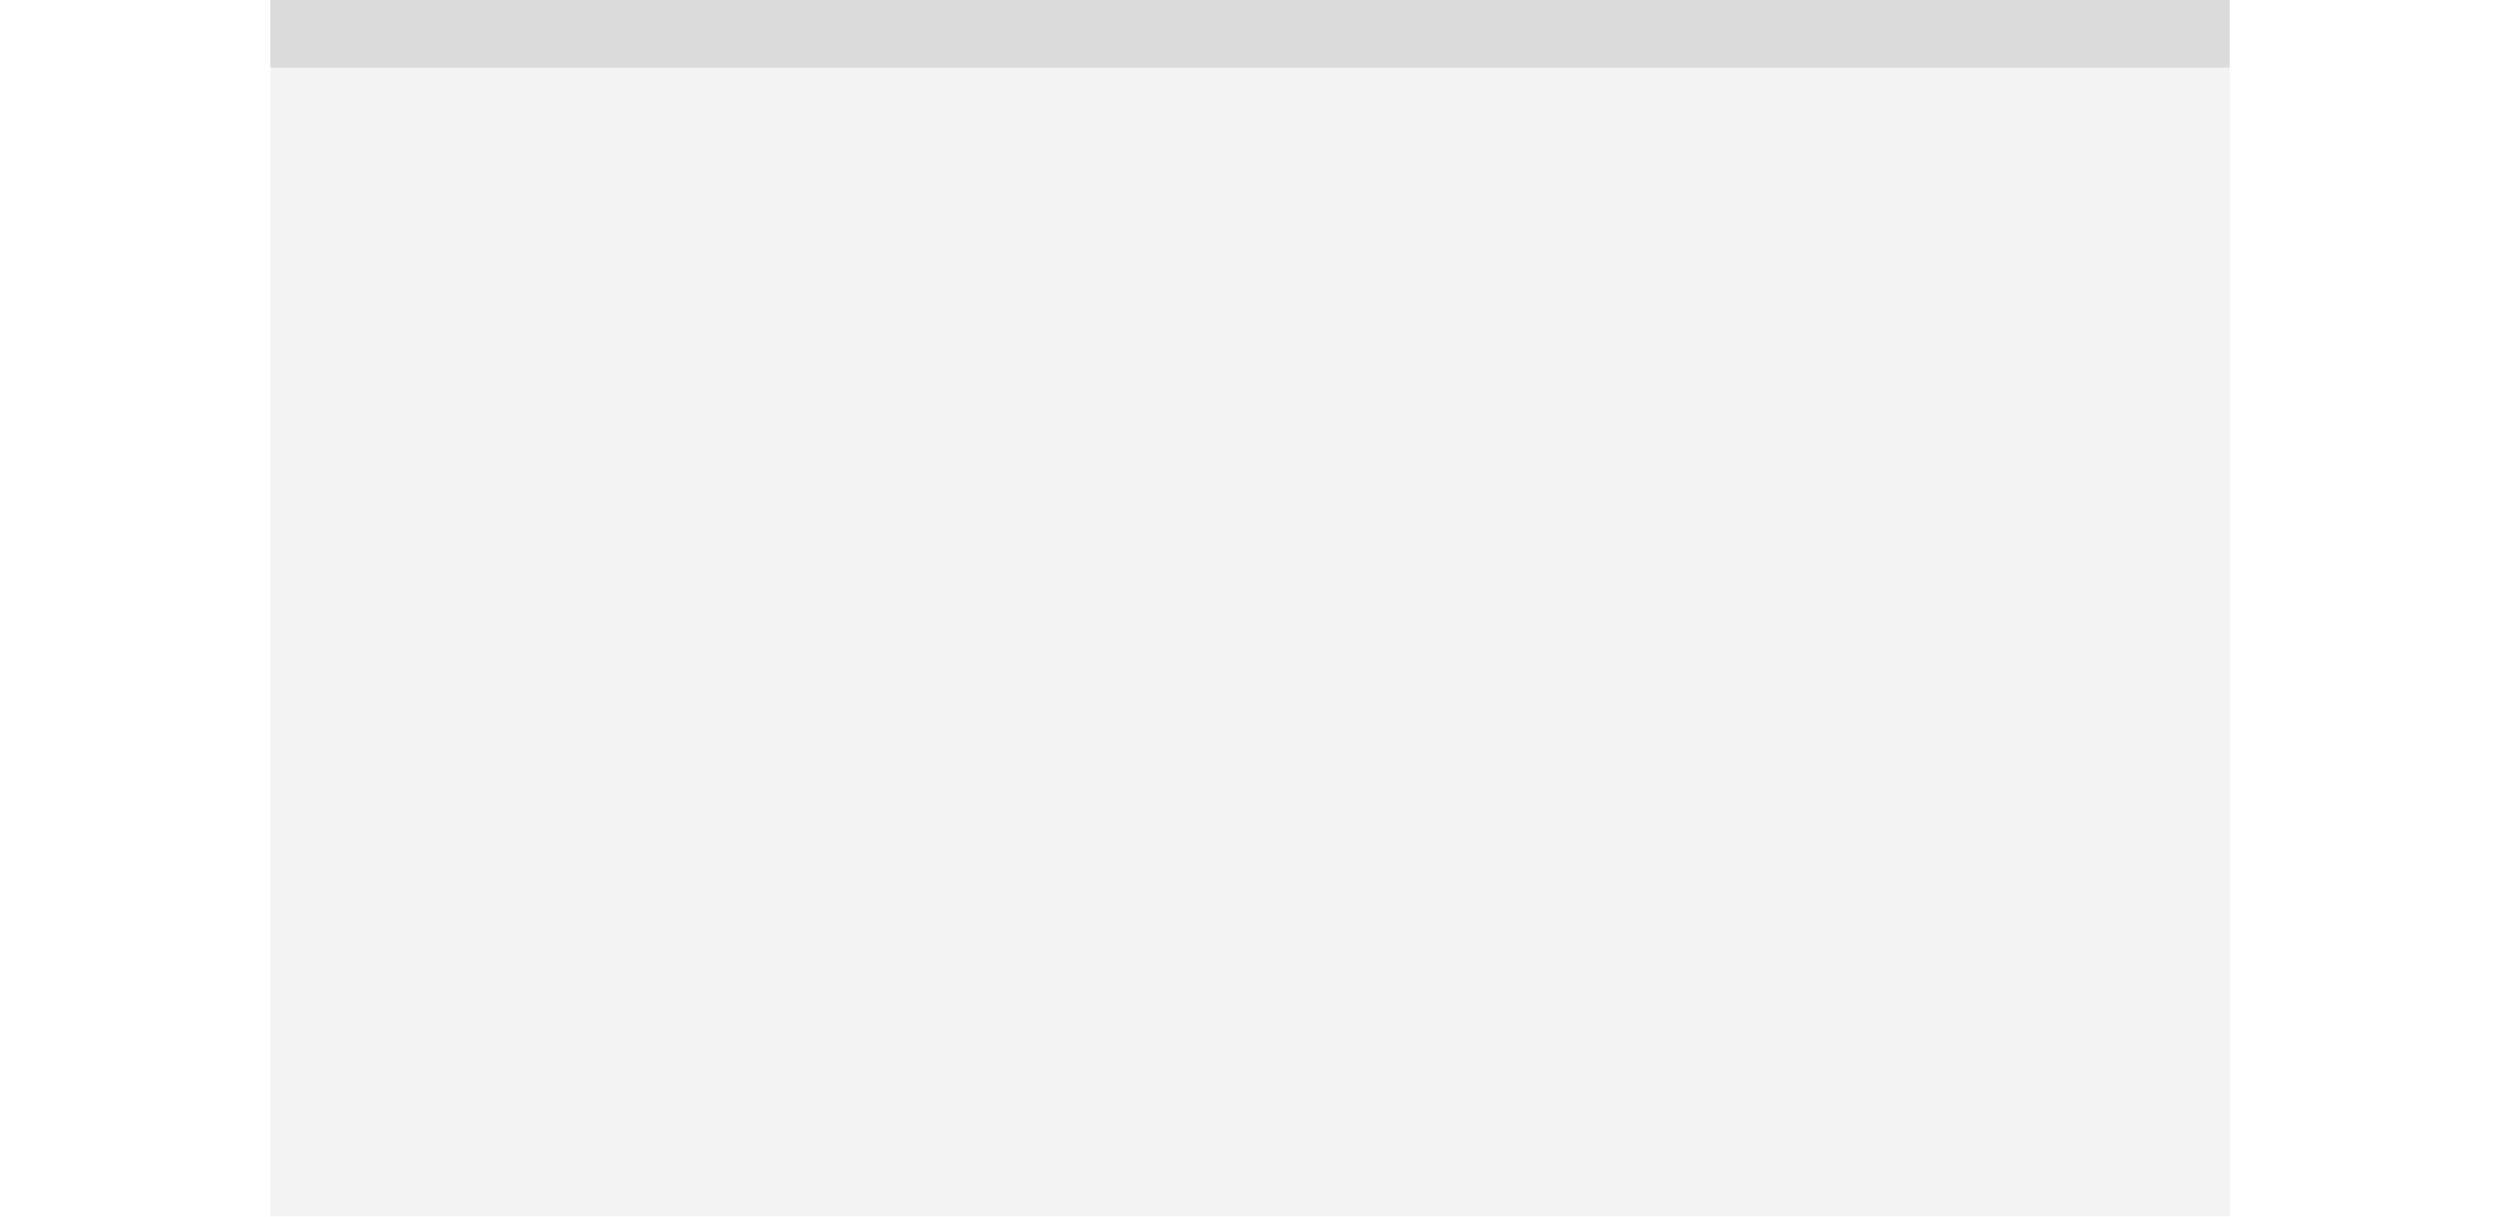
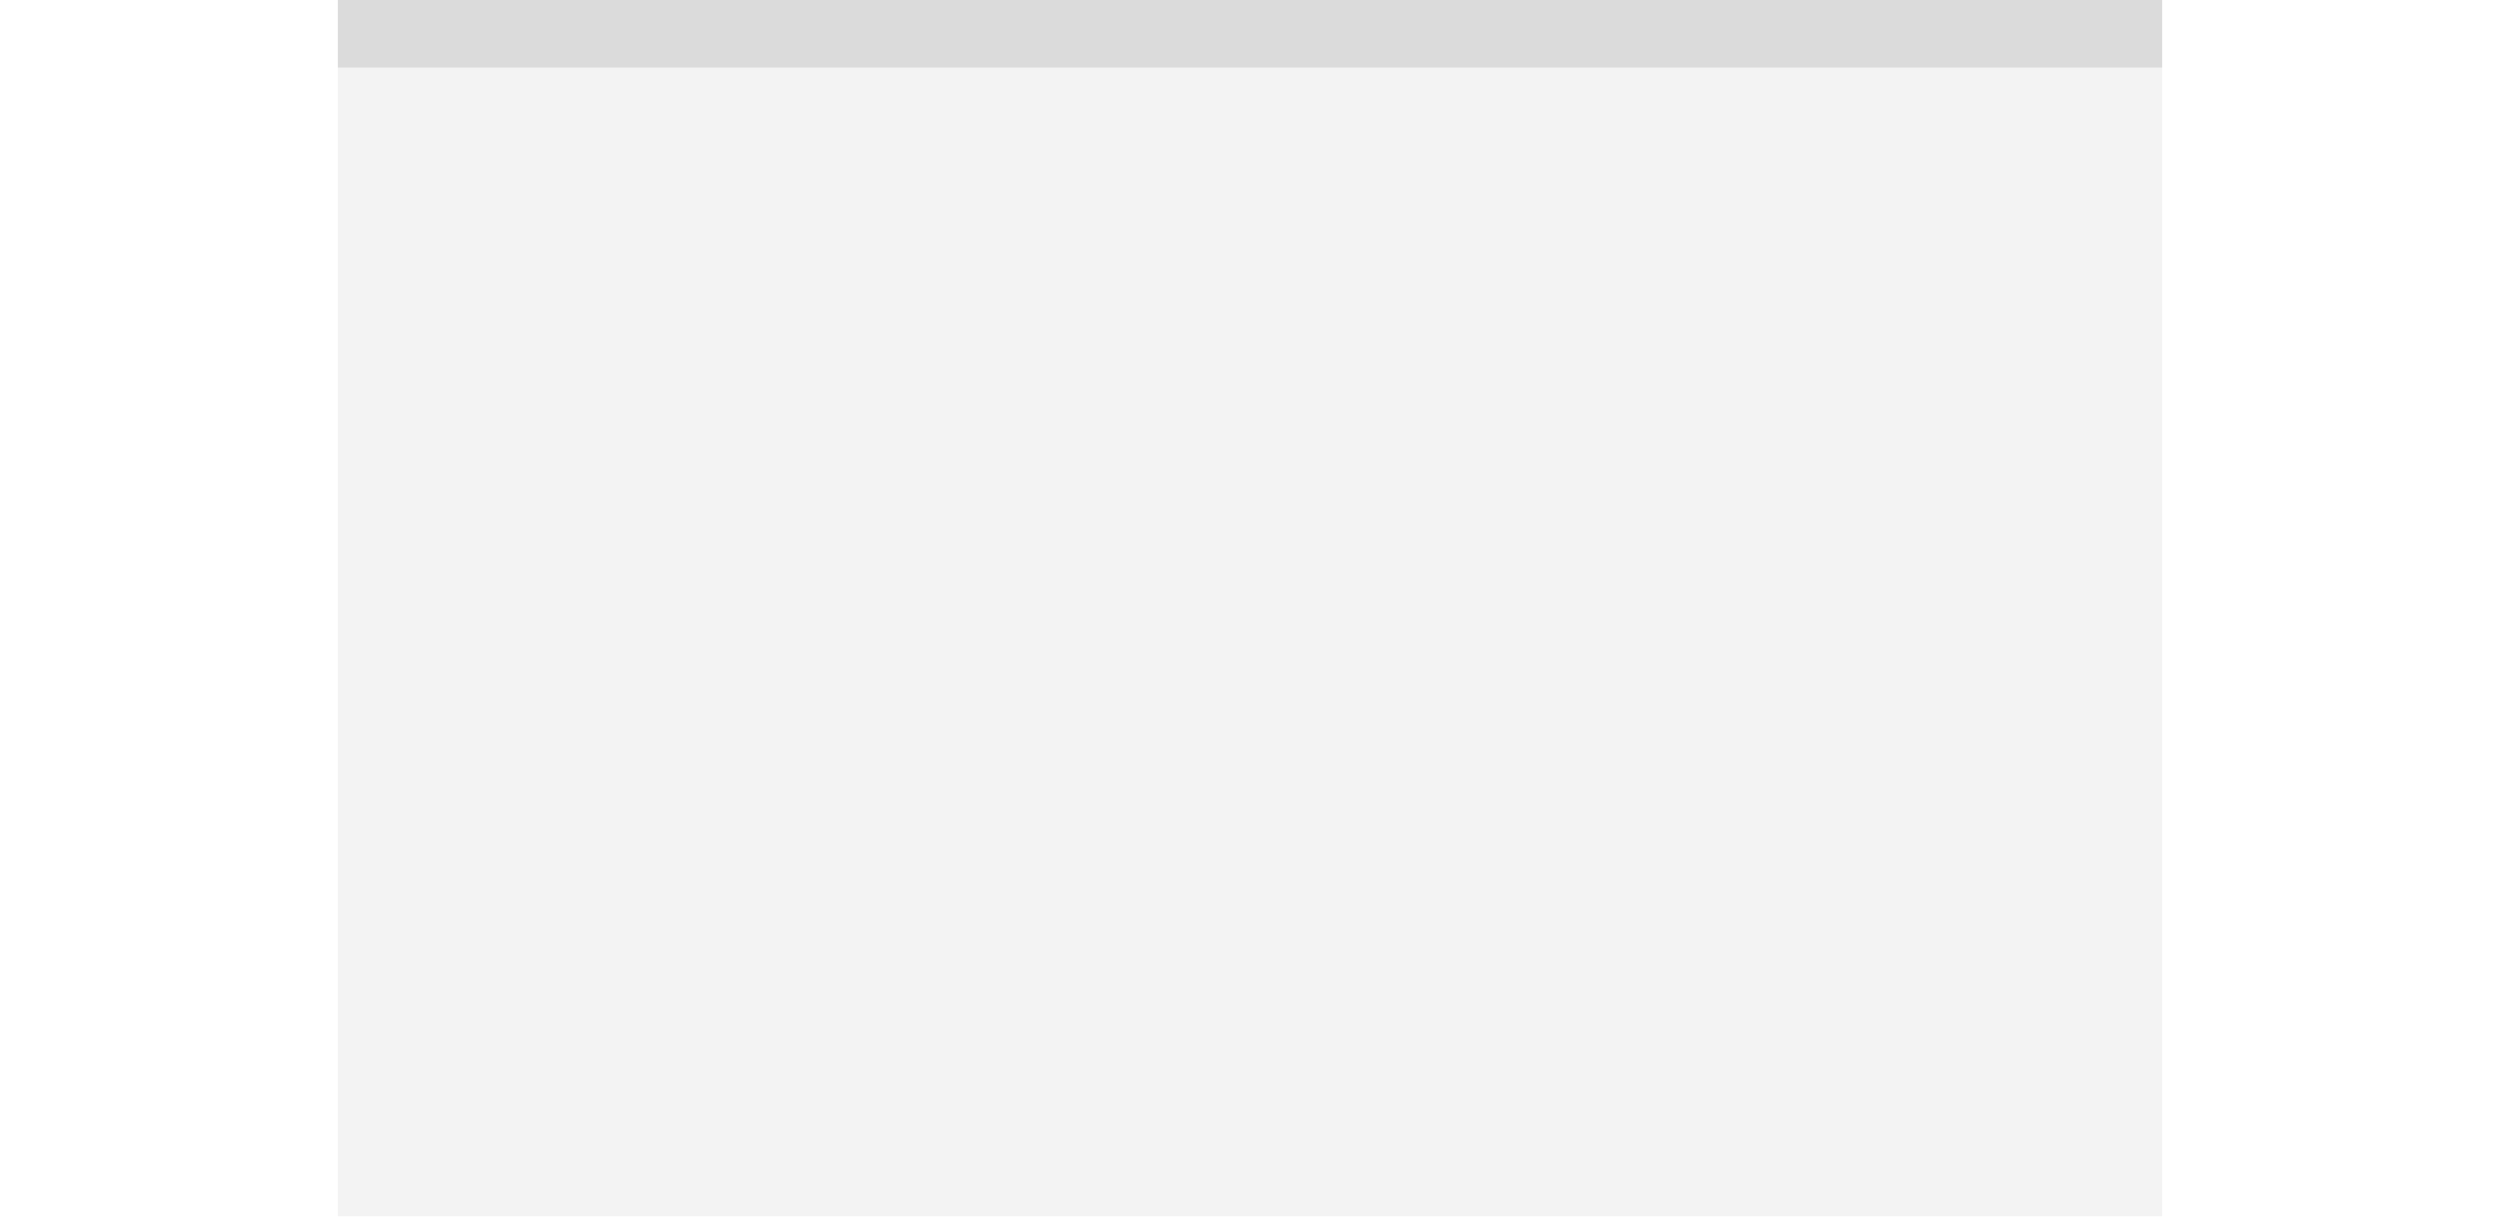
<svg xmlns="http://www.w3.org/2000/svg" width="37" height="18" id="svg3783" version="1.1">
  <defs id="defs3785" />
  <g id="layer1" transform="translate(-5.947796,-1025.427)">
    <g id="g3027" transform="matrix(0,-1,1,0,-1048.362,1052.362)">
-       <rect style="opacity:0.05;fill:#000000;fill-opacity:1;stroke:#000000;stroke-width:0;stroke-linejoin:round;stroke-miterlimit:4;stroke-dasharray:none;stroke-dashoffset:0;stroke-opacity:1" id="rect3092" width="29" height="18" x="1058.31" y="8.935" transform="matrix(0,1,1,0,0,0)" />
-       <rect style="opacity:0.1;fill:#000000;fill-opacity:1;stroke:#000000;stroke-width:0;stroke-linejoin:round;stroke-miterlimit:4;stroke-dasharray:none;stroke-dashoffset:0;stroke-opacity:1" id="rect3883" width="29" height="1" x="1058.31" y="25.935" transform="matrix(0,1,1,0,0,0)" />
+       <rect style="opacity:0.05;fill:#000000;fill-opacity:1;stroke:#000000;stroke-width:0;stroke-linejoin:round;stroke-miterlimit:4;stroke-dasharray:none;stroke-dashoffset:0;stroke-opacity:1" id="rect3092" width="27" height="18" x="1059.31" y="8.935" transform="matrix(0,1,1,0,0,0)" />
+       <rect style="opacity:0.1;fill:#000000;fill-opacity:1;stroke:#000000;stroke-width:0;stroke-linejoin:round;stroke-miterlimit:4;stroke-dasharray:none;stroke-dashoffset:0;stroke-opacity:1" id="rect3883" width="27" height="1" x="1059.31" y="25.935" transform="matrix(0,1,1,0,0,0)" />
    </g>
  </g>
</svg>
